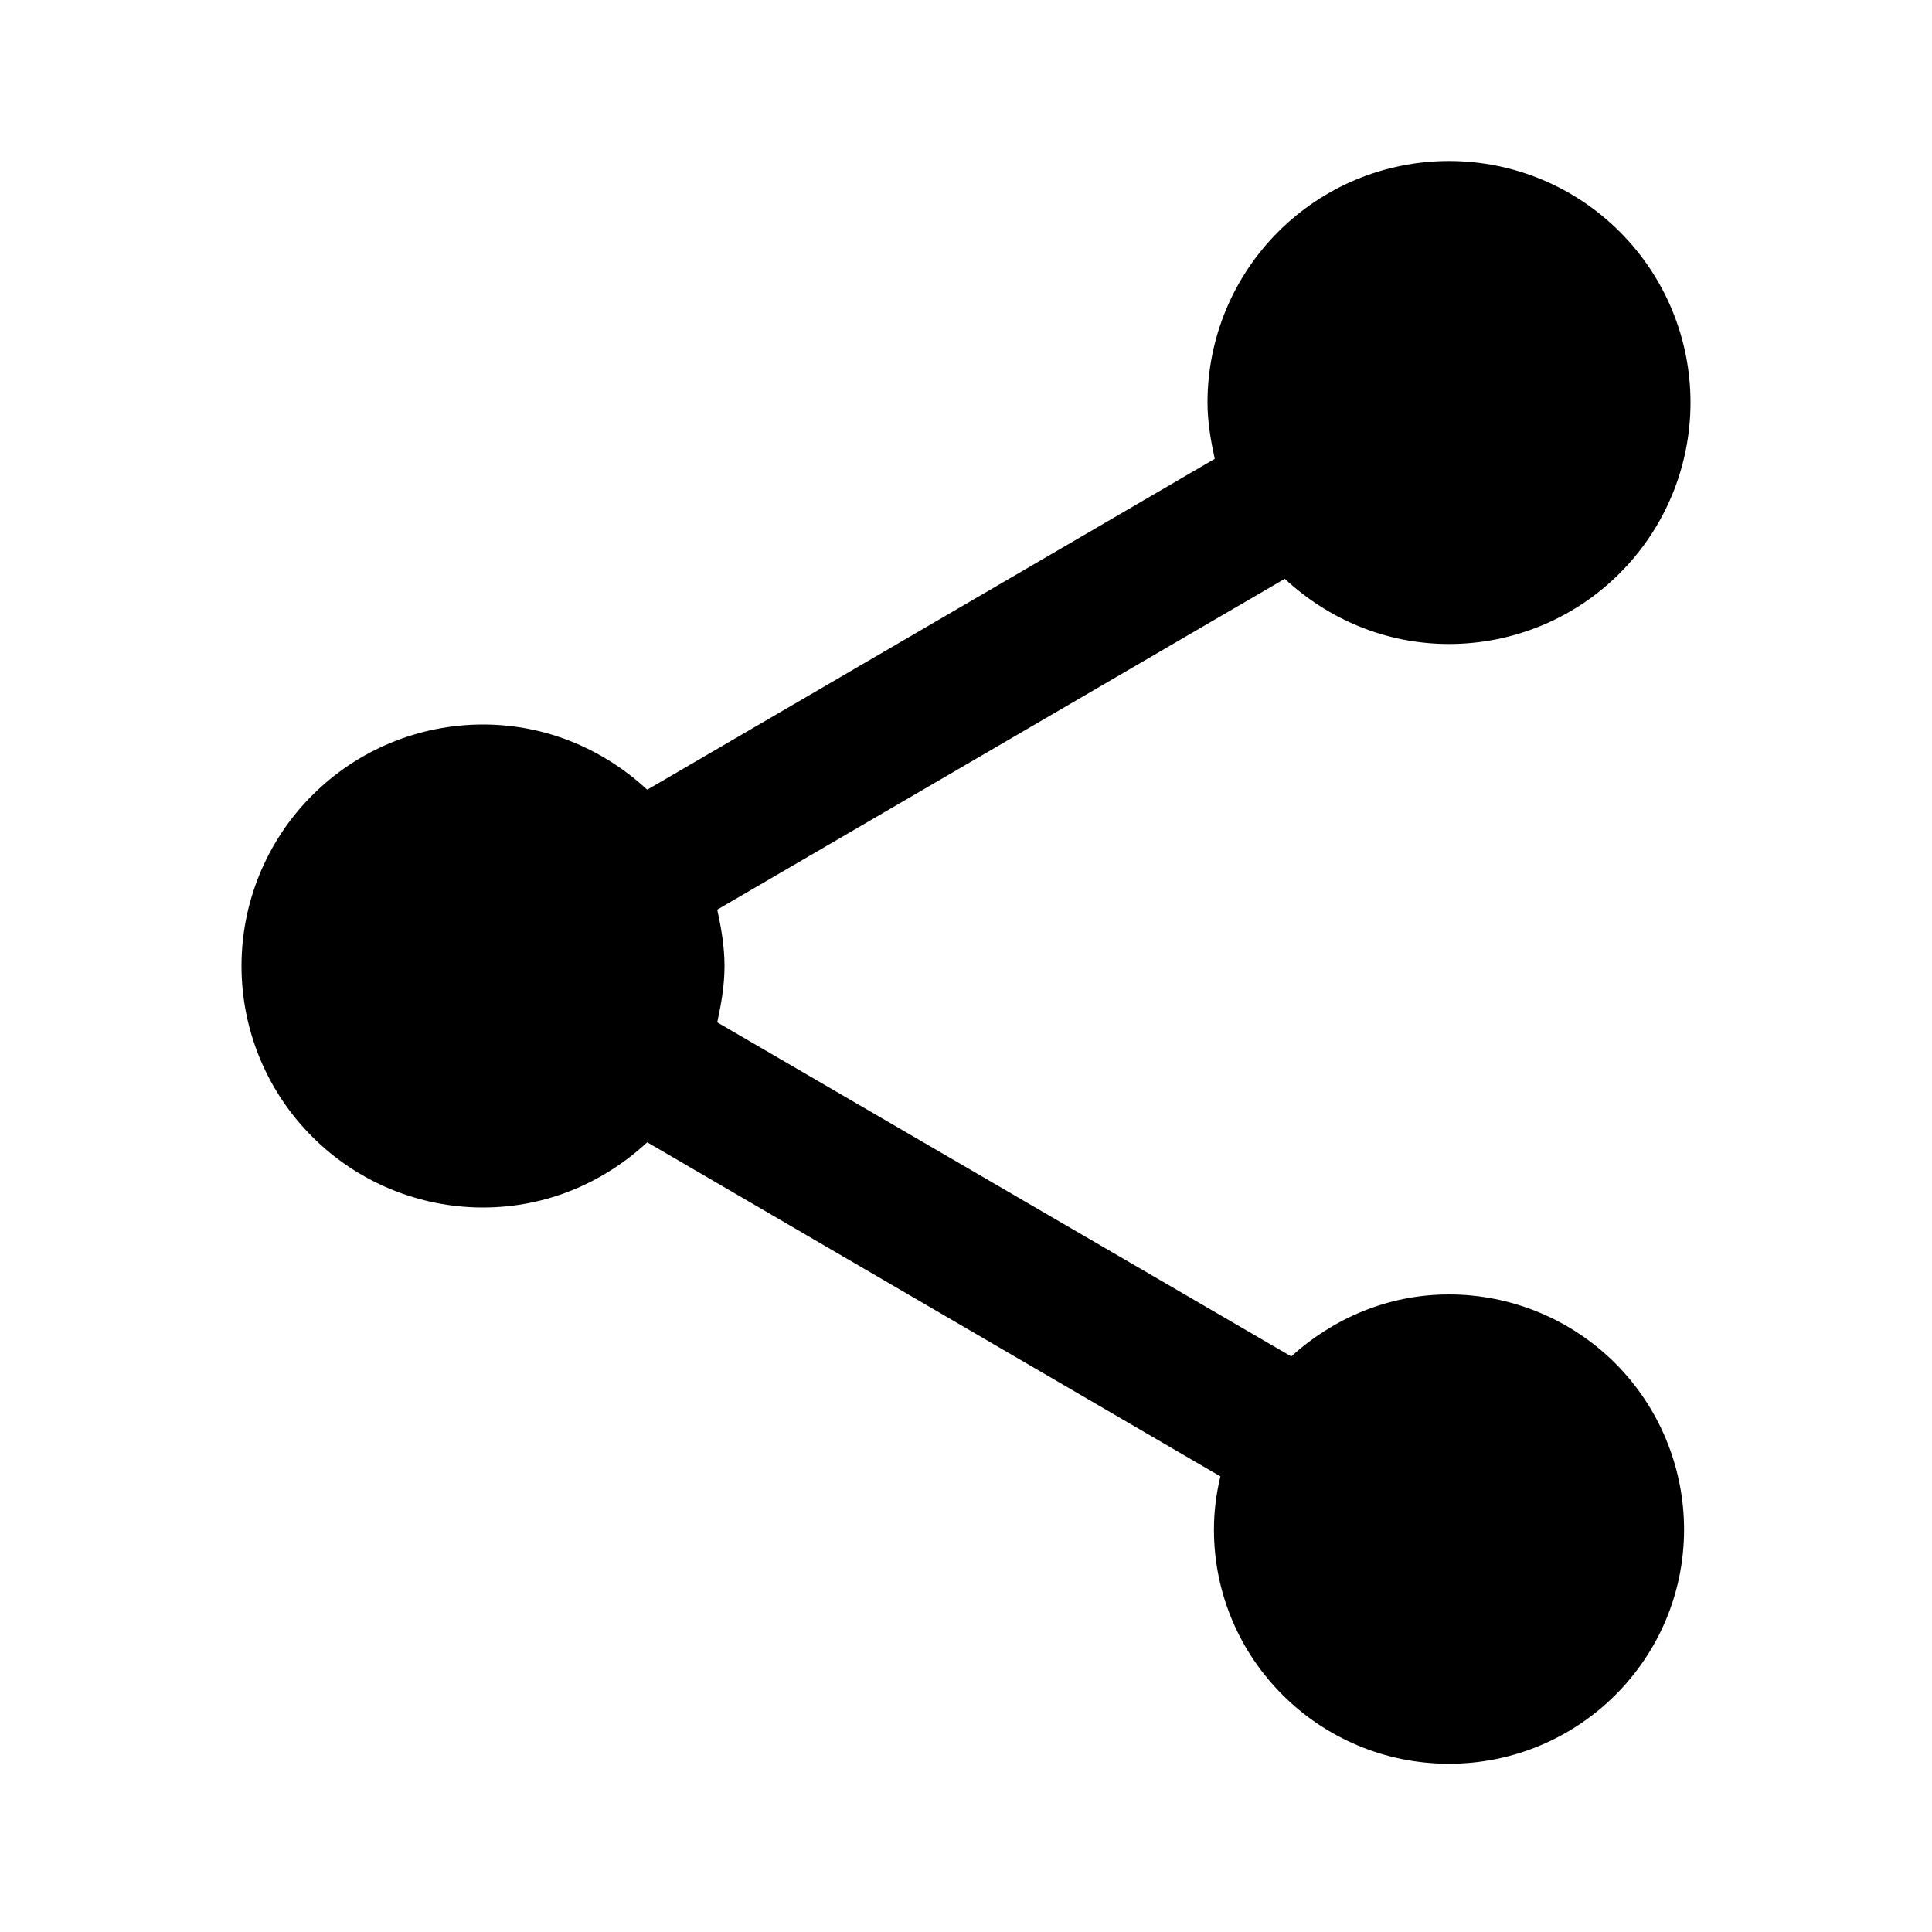
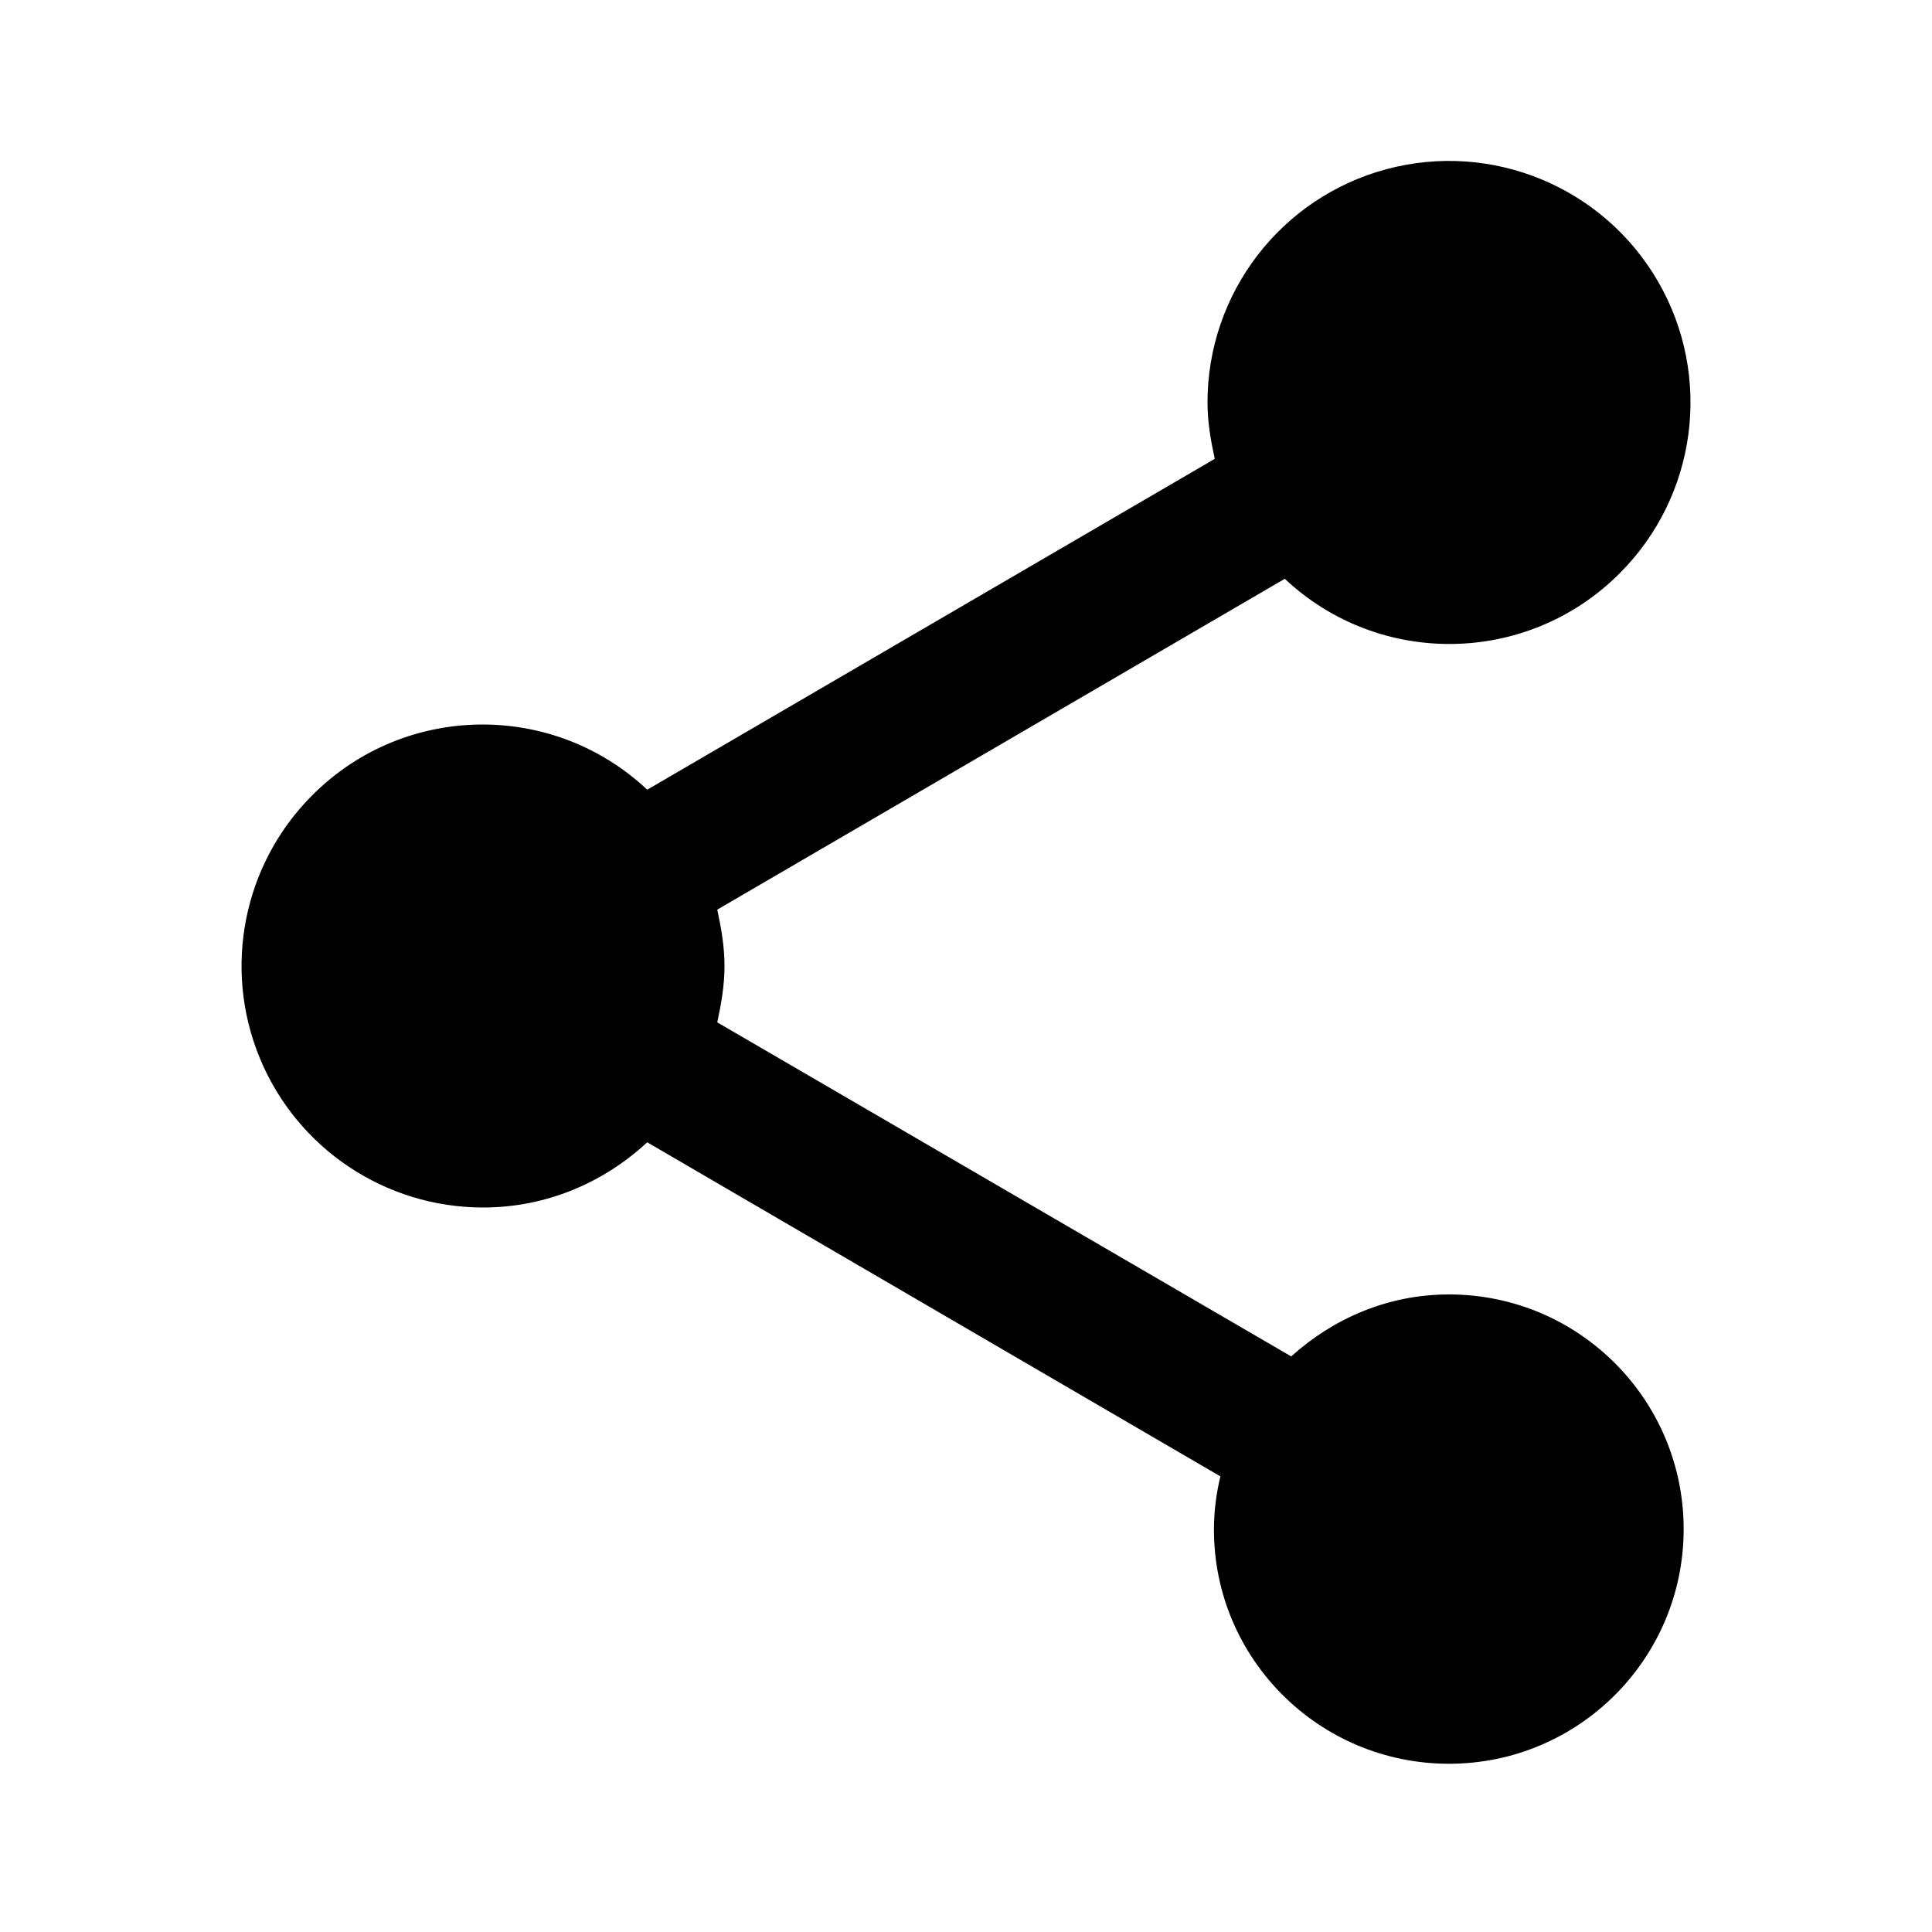
- <svg xmlns="http://www.w3.org/2000/svg" width="24" height="24" viewBox="0 0 24 24" fill="none">
-   <path d="M18 16.08C17.24 16.08 16.56 16.38 16.04 16.85L8.91 12.7C8.96 12.47 9 12.24 9 12C9 11.76 8.96 11.53 8.91 11.3L15.96 7.19C16.5 7.69 17.21 8 18 8C18.796 8 19.559 7.684 20.121 7.121C20.684 6.559 21 5.796 21 5C21 4.204 20.684 3.441 20.121 2.879C19.559 2.316 18.796 2 18 2C17.204 2 16.441 2.316 15.879 2.879C15.316 3.441 15 4.204 15 5C15 5.24 15.04 5.47 15.09 5.7L8.04 9.81C7.5 9.31 6.79 9 6 9C5.204 9 4.441 9.316 3.879 9.879C3.316 10.441 3 11.204 3 12C3 12.796 3.316 13.559 3.879 14.121C4.441 14.684 5.204 15 6 15C6.79 15 7.5 14.69 8.04 14.19L15.16 18.34C15.11 18.55 15.08 18.77 15.08 19C15.08 20.61 16.39 21.91 18 21.91C19.61 21.91 20.92 20.61 20.92 19C20.92 18.226 20.612 17.483 20.065 16.935C19.517 16.388 18.774 16.08 18 16.08Z" fill="currentColor" />
+ <svg xmlns="http://www.w3.org/2000/svg" fill="none" viewBox="0 0 24 24">
+   <path fill="currentColor" d="M18 16.08c-.76 0-1.44.3-1.96.77L8.91 12.7c.05-.23.09-.46.09-.7s-.04-.47-.09-.7l7.05-4.11a2.987 2.987 0 0 0 4.161-.069A3 3 0 1 0 15 5c0 .24.04.47.09.7L8.04 9.81a2.987 2.987 0 0 0-4.161.069A3 3 0 0 0 6 15c.79 0 1.5-.31 2.04-.81l7.12 4.15c-.05.21-.08.43-.08.66 0 1.61 1.31 2.91 2.92 2.91a2.915 2.915 0 1 0 0-5.83" />
</svg>
